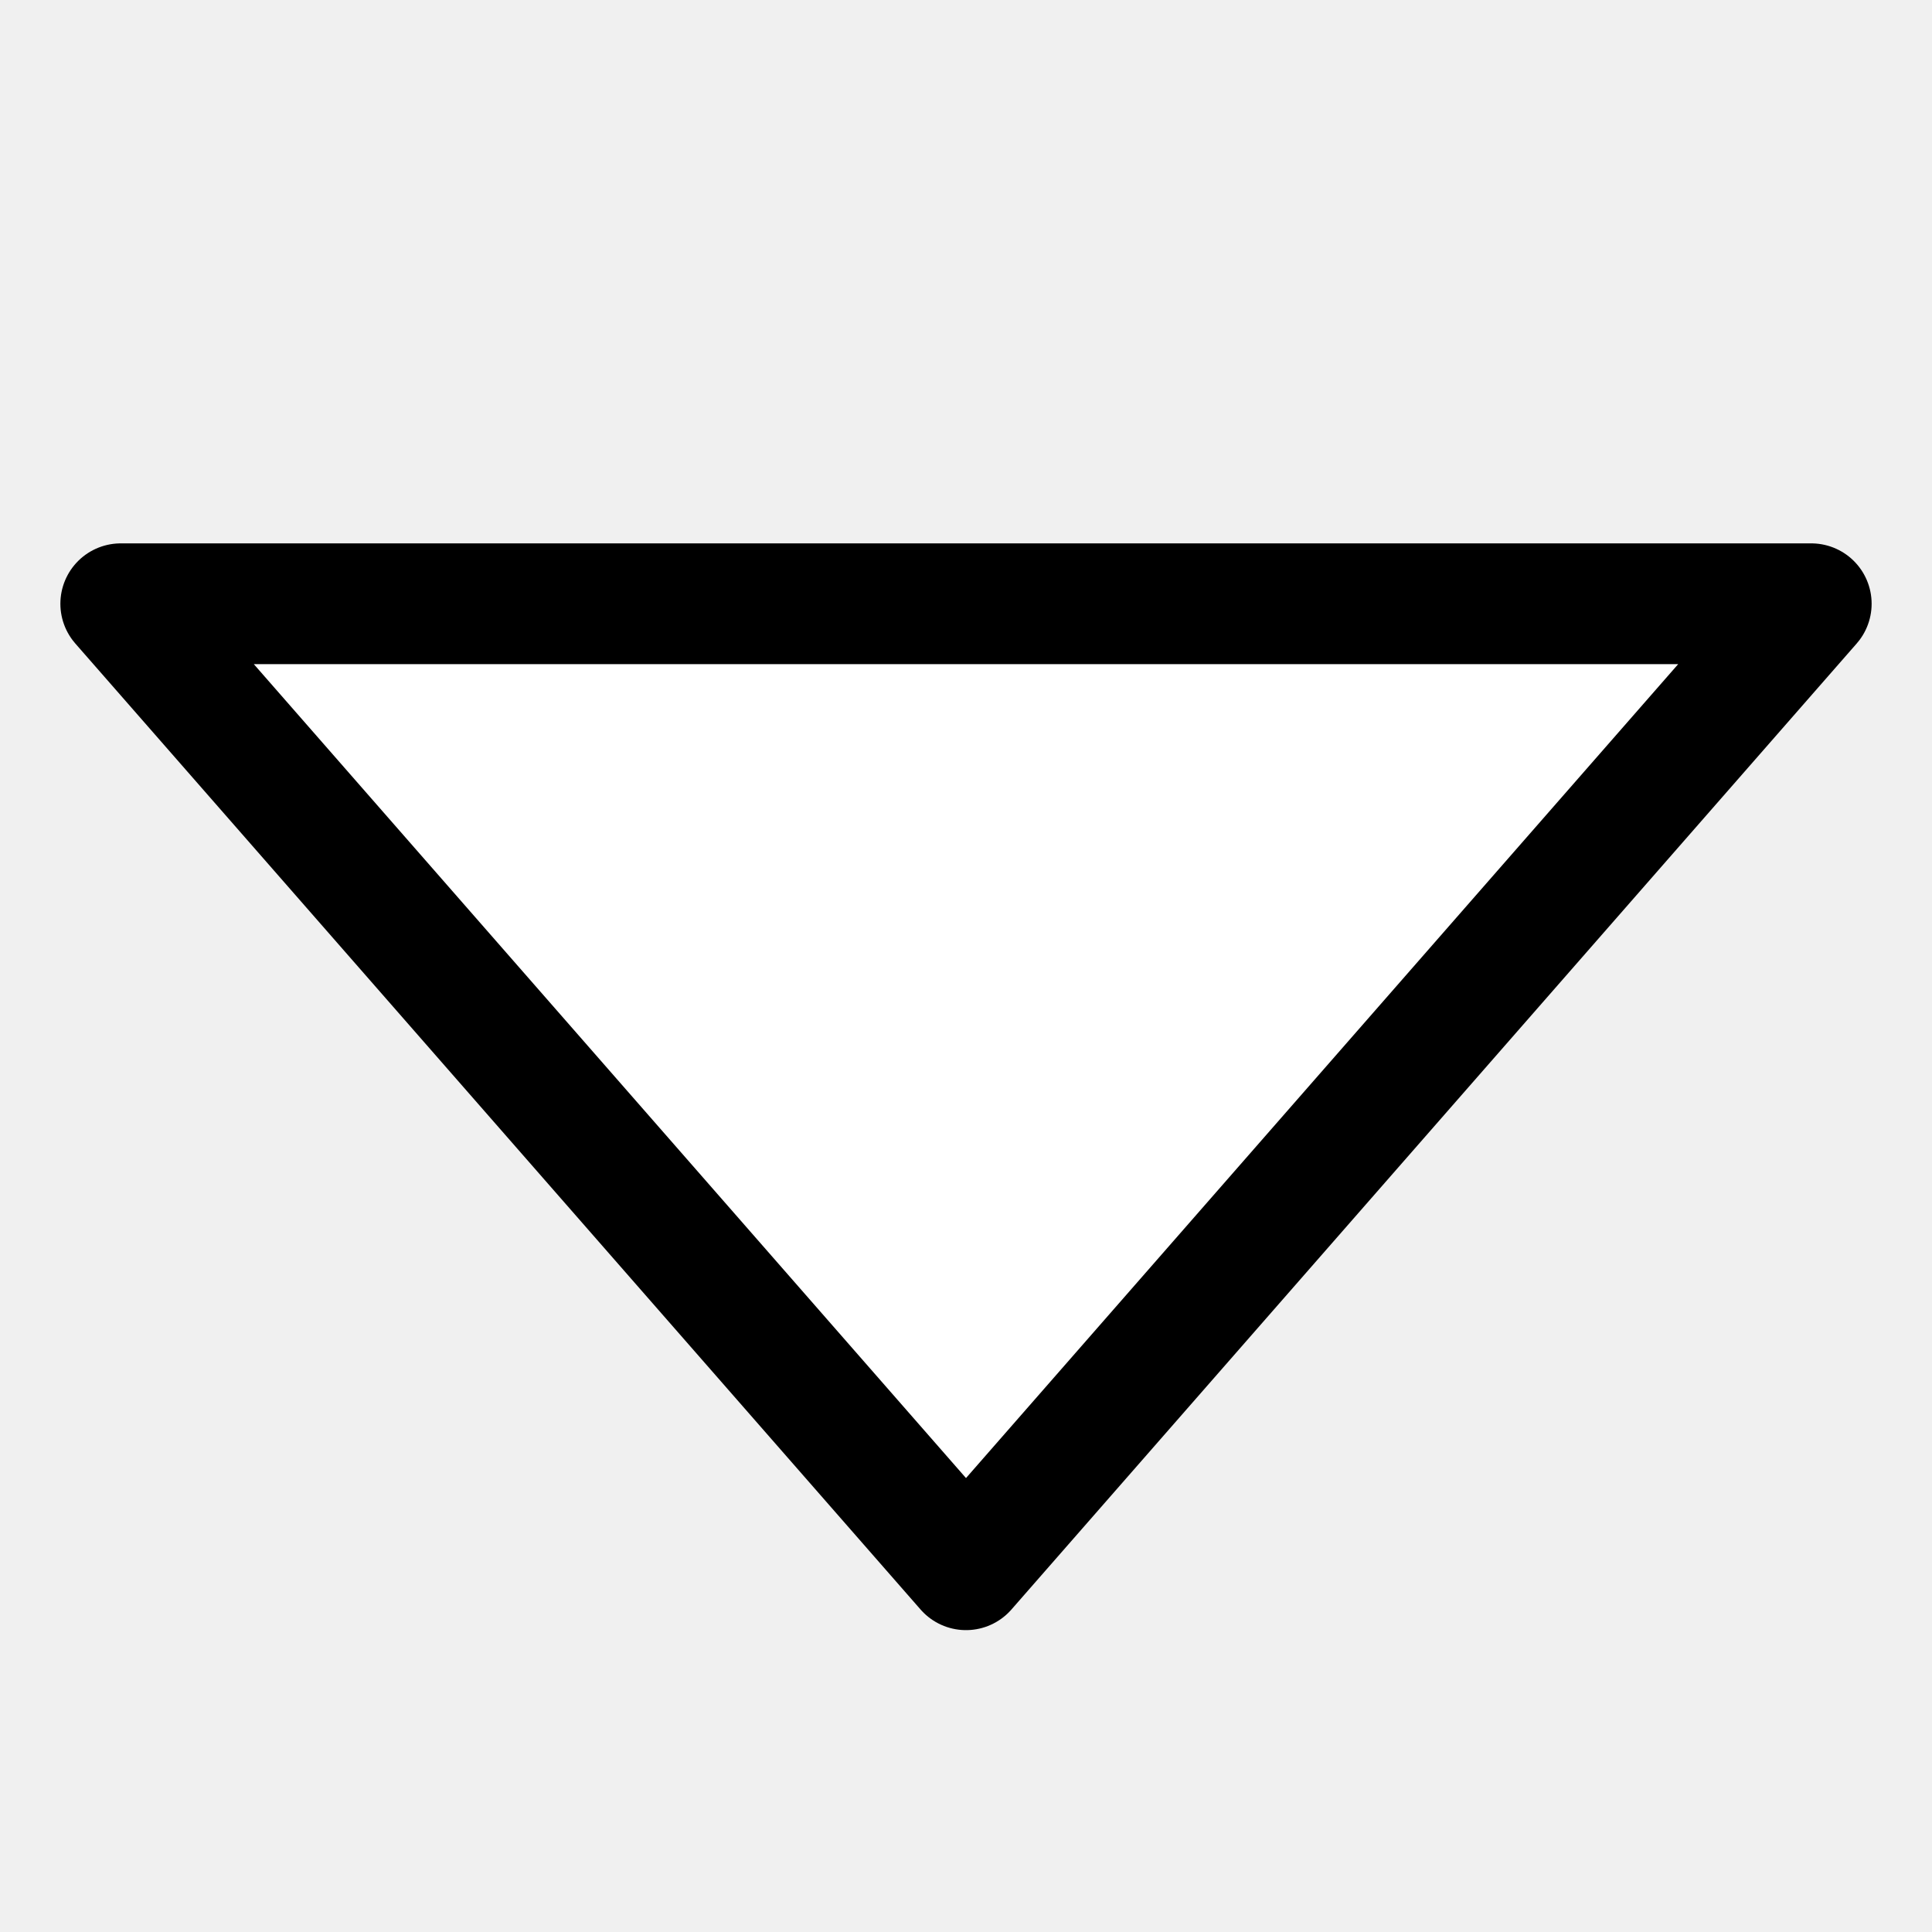
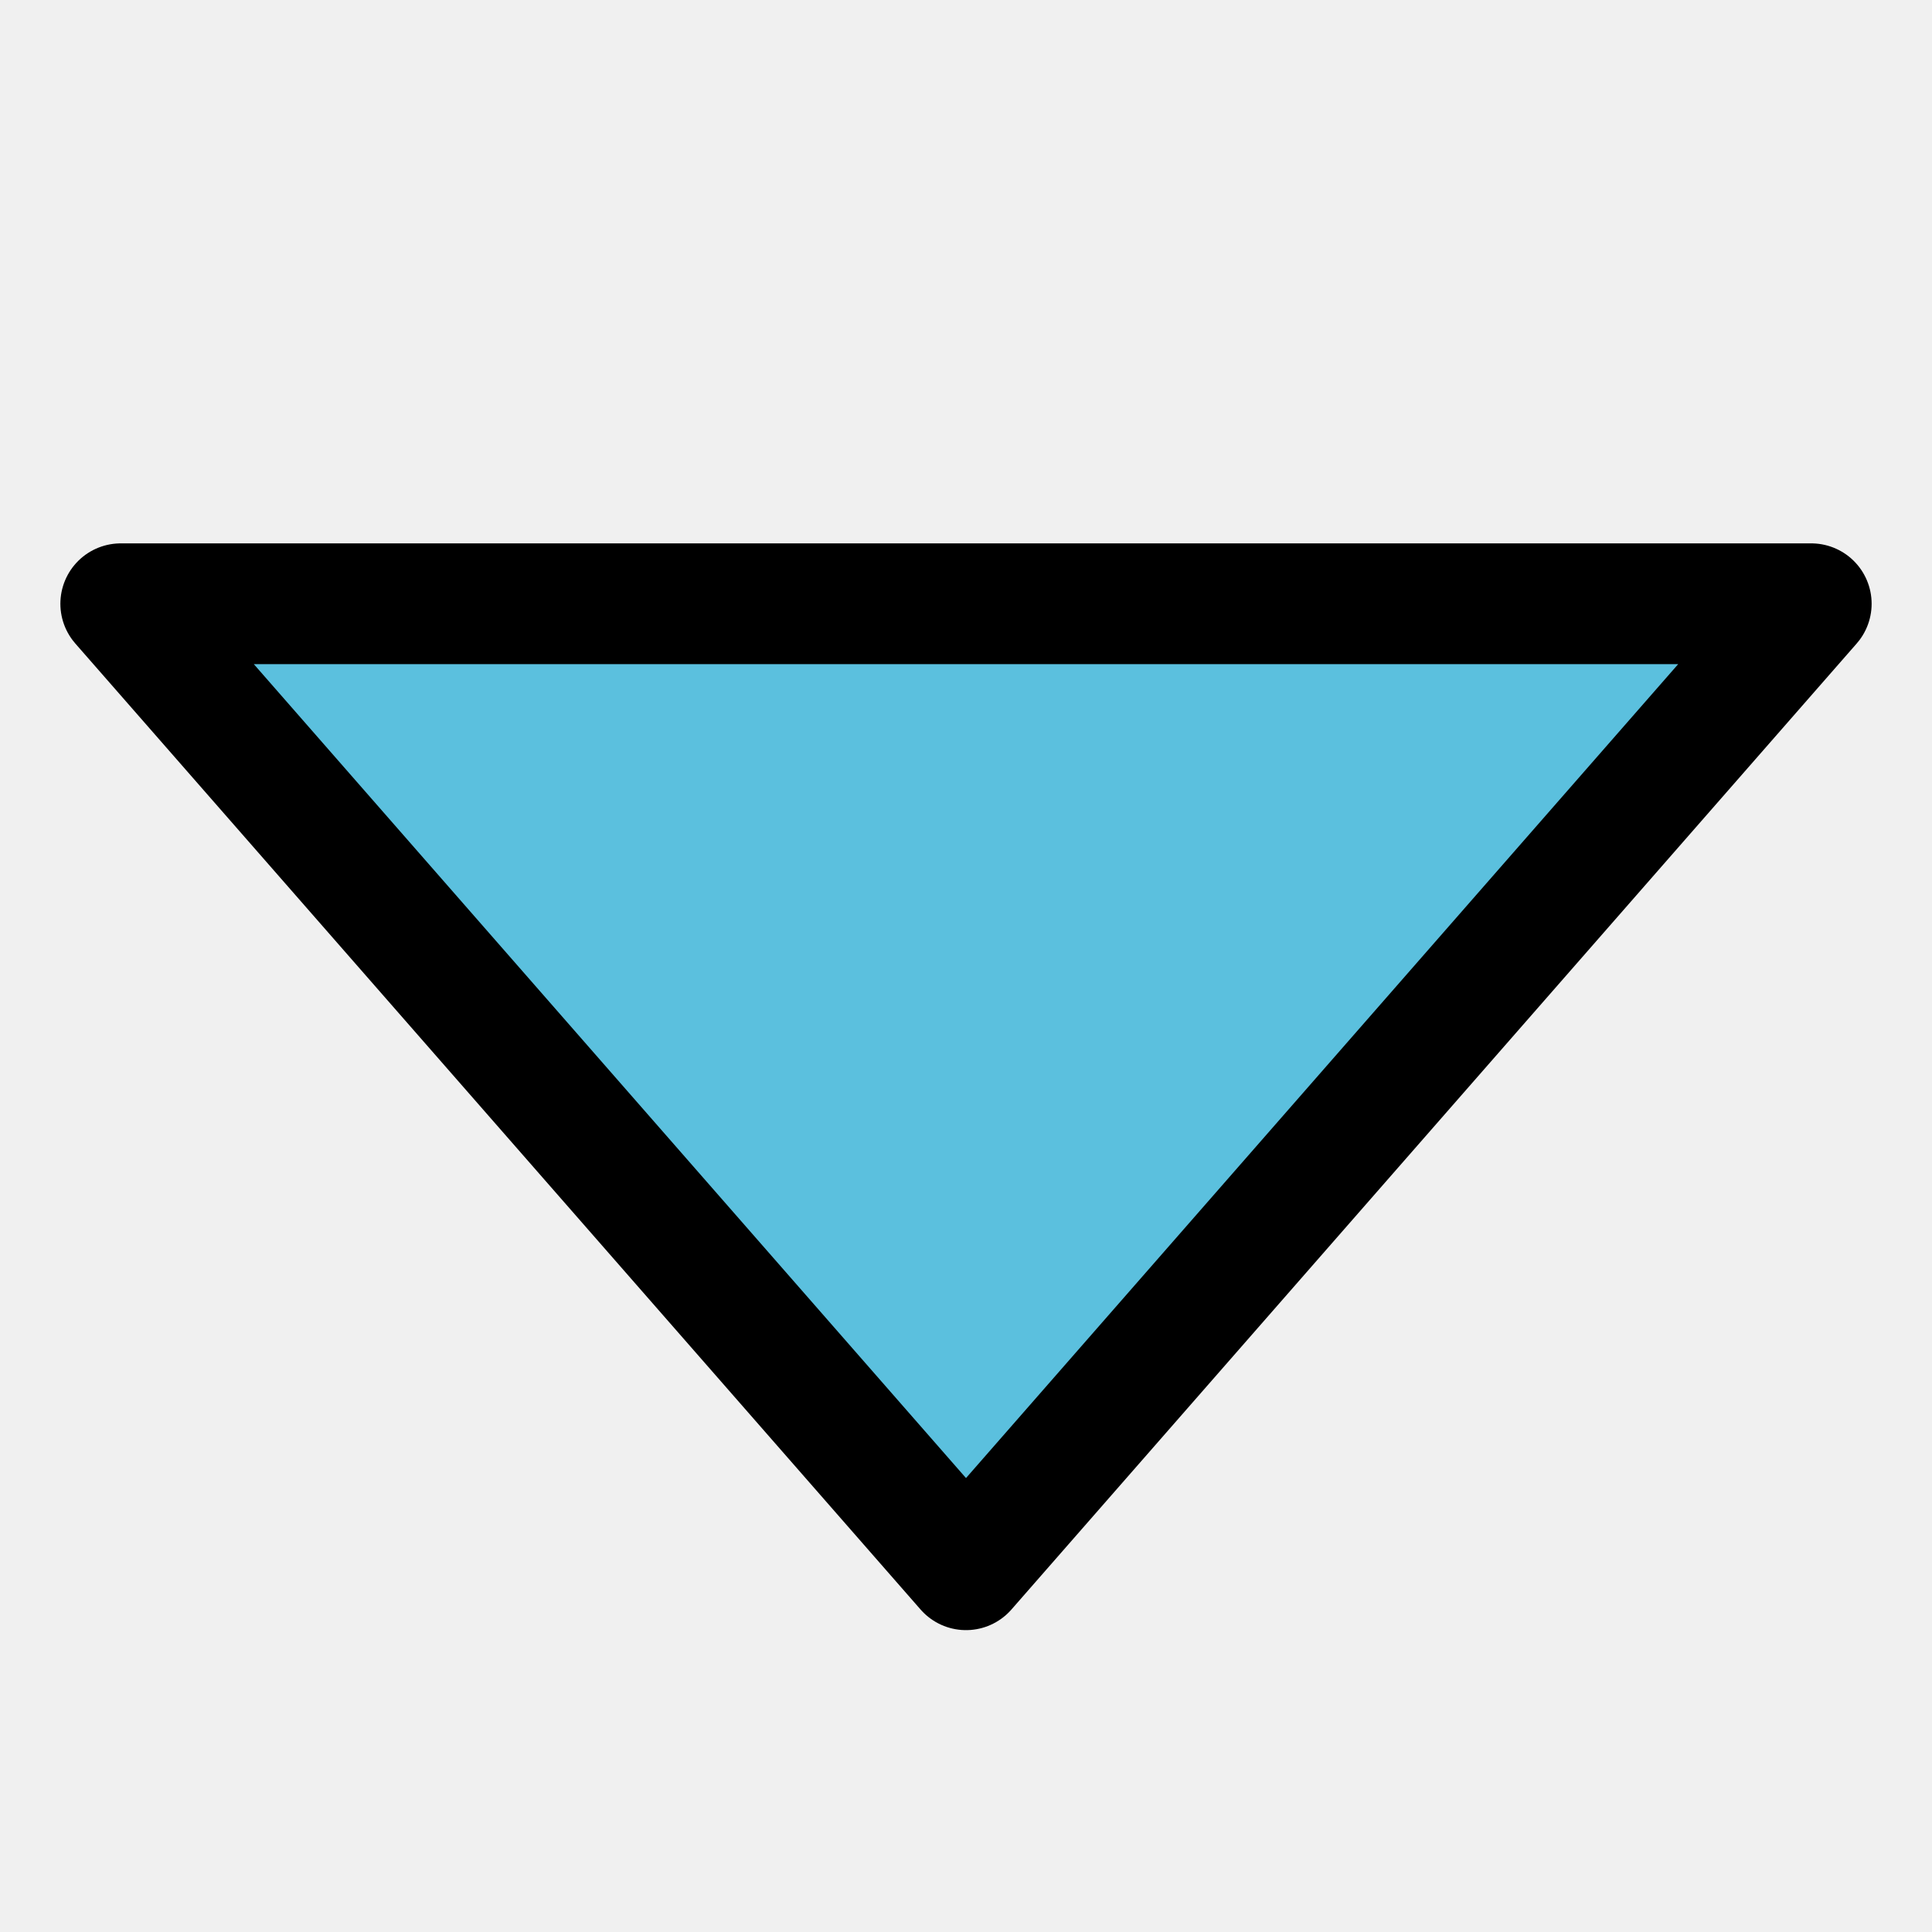
- <svg xmlns="http://www.w3.org/2000/svg" id="i-caret-bottom" viewBox="0 0 32 32" width="16" height="16" fill="white" stroke="currentcolor" stroke-linecap="round" stroke-linejoin="round" stroke-width="2">
+ <svg xmlns="http://www.w3.org/2000/svg" id="i-caret-bottom" viewBox="0 0 32 32" width="16" height="16" fill="#5bc0de" stroke="currentcolor" stroke-linecap="round" stroke-linejoin="round" stroke-width="2">
  <path d="M30 10 L16 26 2 10 Z" />
</svg>
